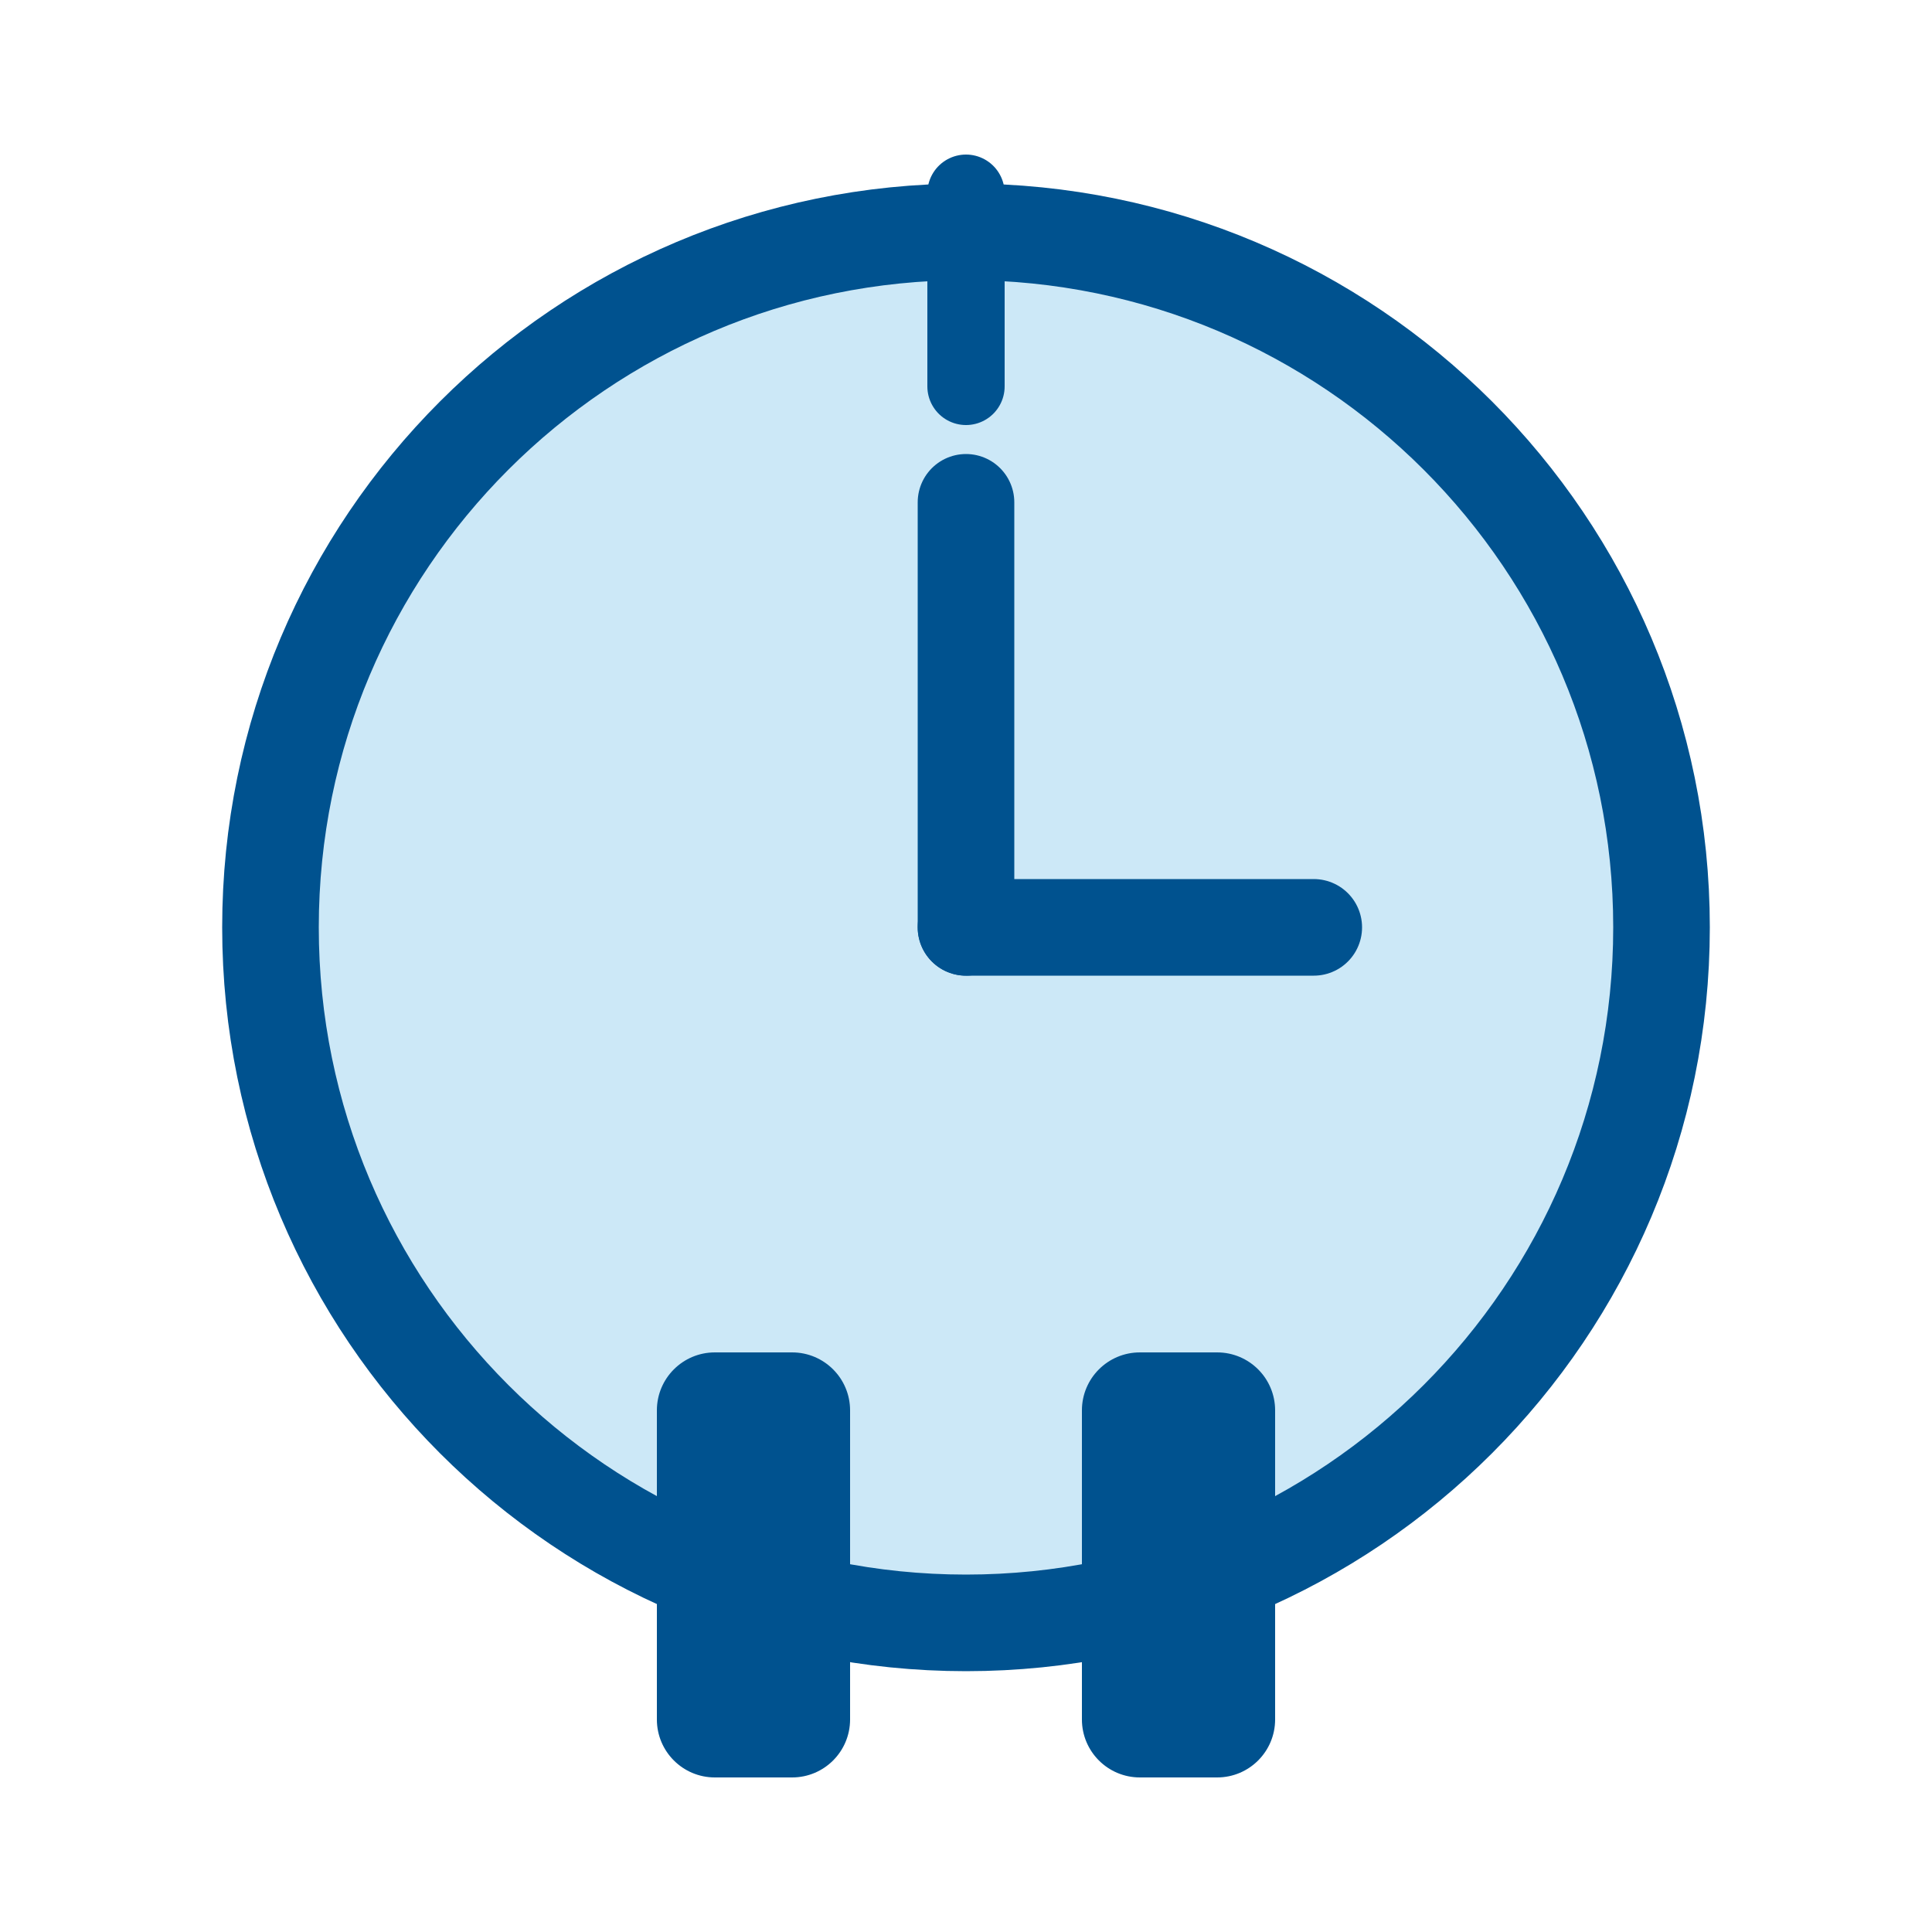
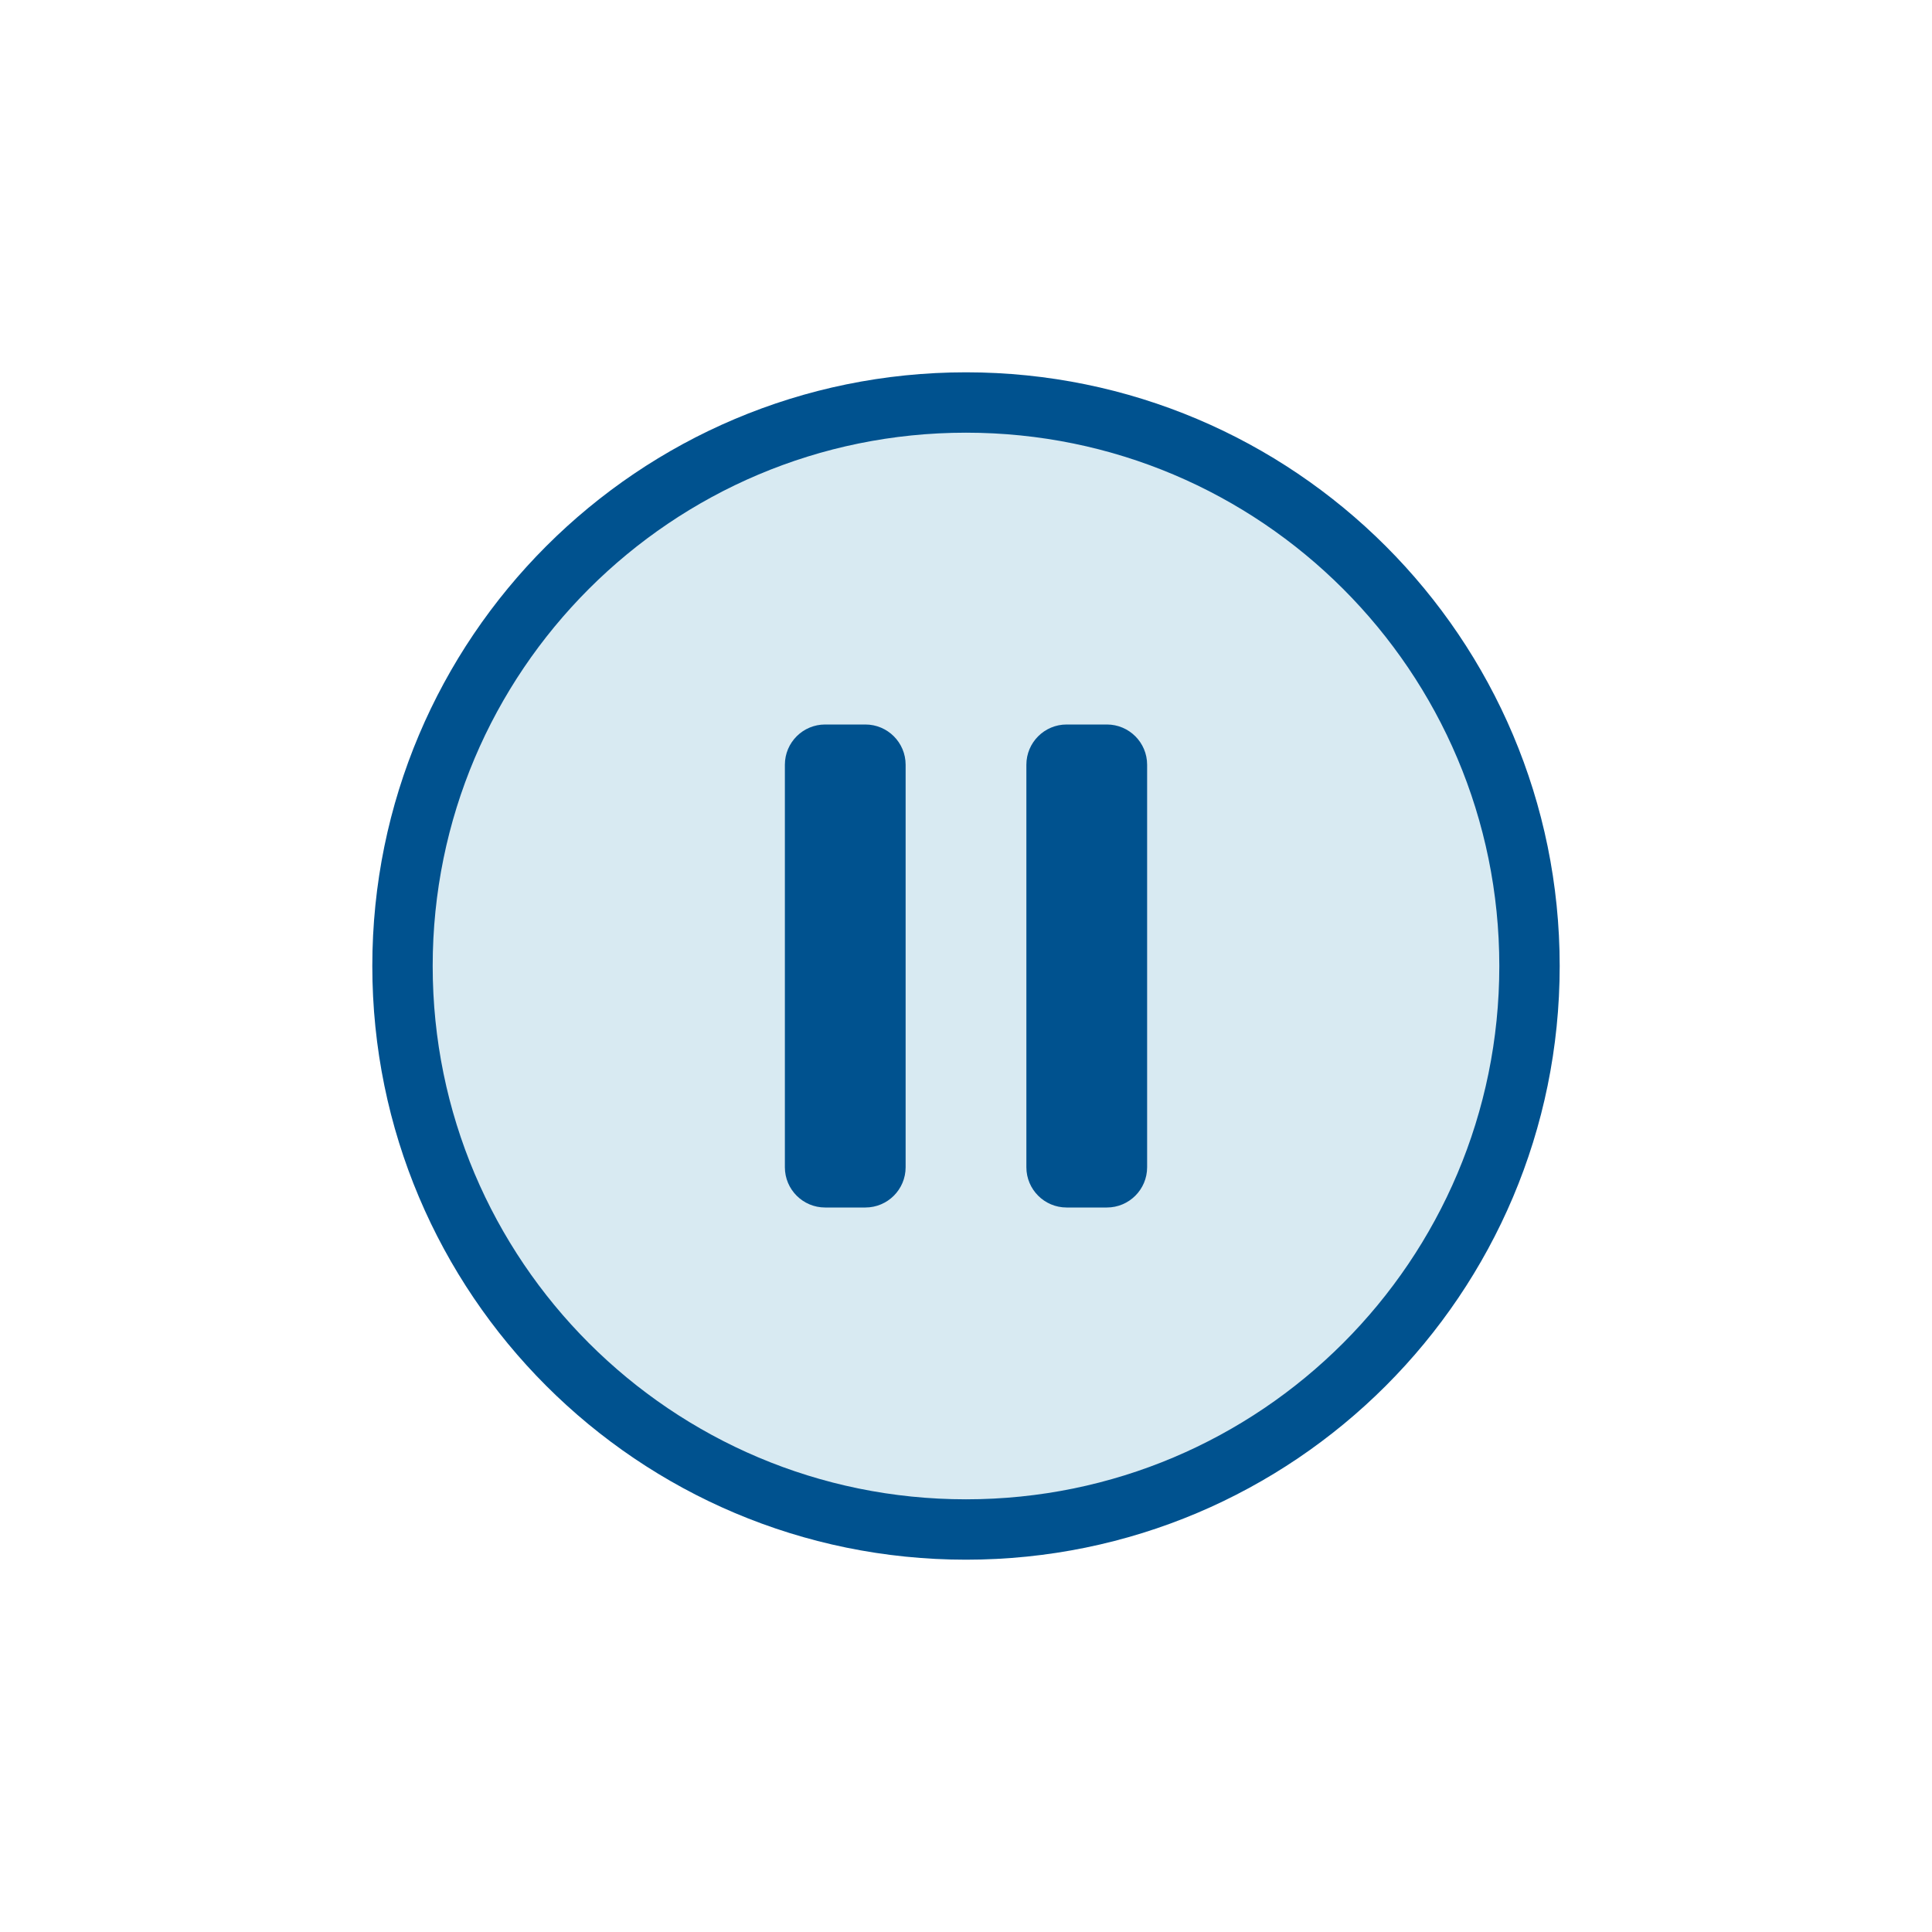
- <svg xmlns="http://www.w3.org/2000/svg" viewBox="0 0 100 100" role="img" aria-hidden="true">
-   <style>*{stroke-linecap:round;stroke-linejoin:round}</style>
-   <circle cx="50" cy="48" r="36" fill="#cce8f7" stroke="#00528f" stroke-width="5" />
-   <line x1="50" y1="20" x2="50" y2="10" stroke="#00528f" stroke-width="4" />
-   <line x1="50" y1="48" x2="50" y2="26" stroke="#00528f" stroke-width="5" />
-   <line x1="50" y1="48" x2="68" y2="48" stroke="#00528f" stroke-width="5" />
-   <rect x="34" y="70" width="10" height="22" rx="3" fill="#00528f" />
-   <rect x="56" y="70" width="10" height="22" rx="3" fill="#00528f" />
+ <svg xmlns="http://www.w3.org/2000/svg" viewBox="0 0 96 96" width="96" height="96" role="img" aria-label="Pause">
+   <circle cx="48" cy="48" r="28" fill="#D8EAF2" stroke="#00528f" stroke-width="3" />
+   <rect x="39" y="36" width="6" height="24" rx="2" fill="#00528f" />
+   <rect x="51" y="36" width="6" height="24" rx="2" fill="#00528f" />
</svg>
